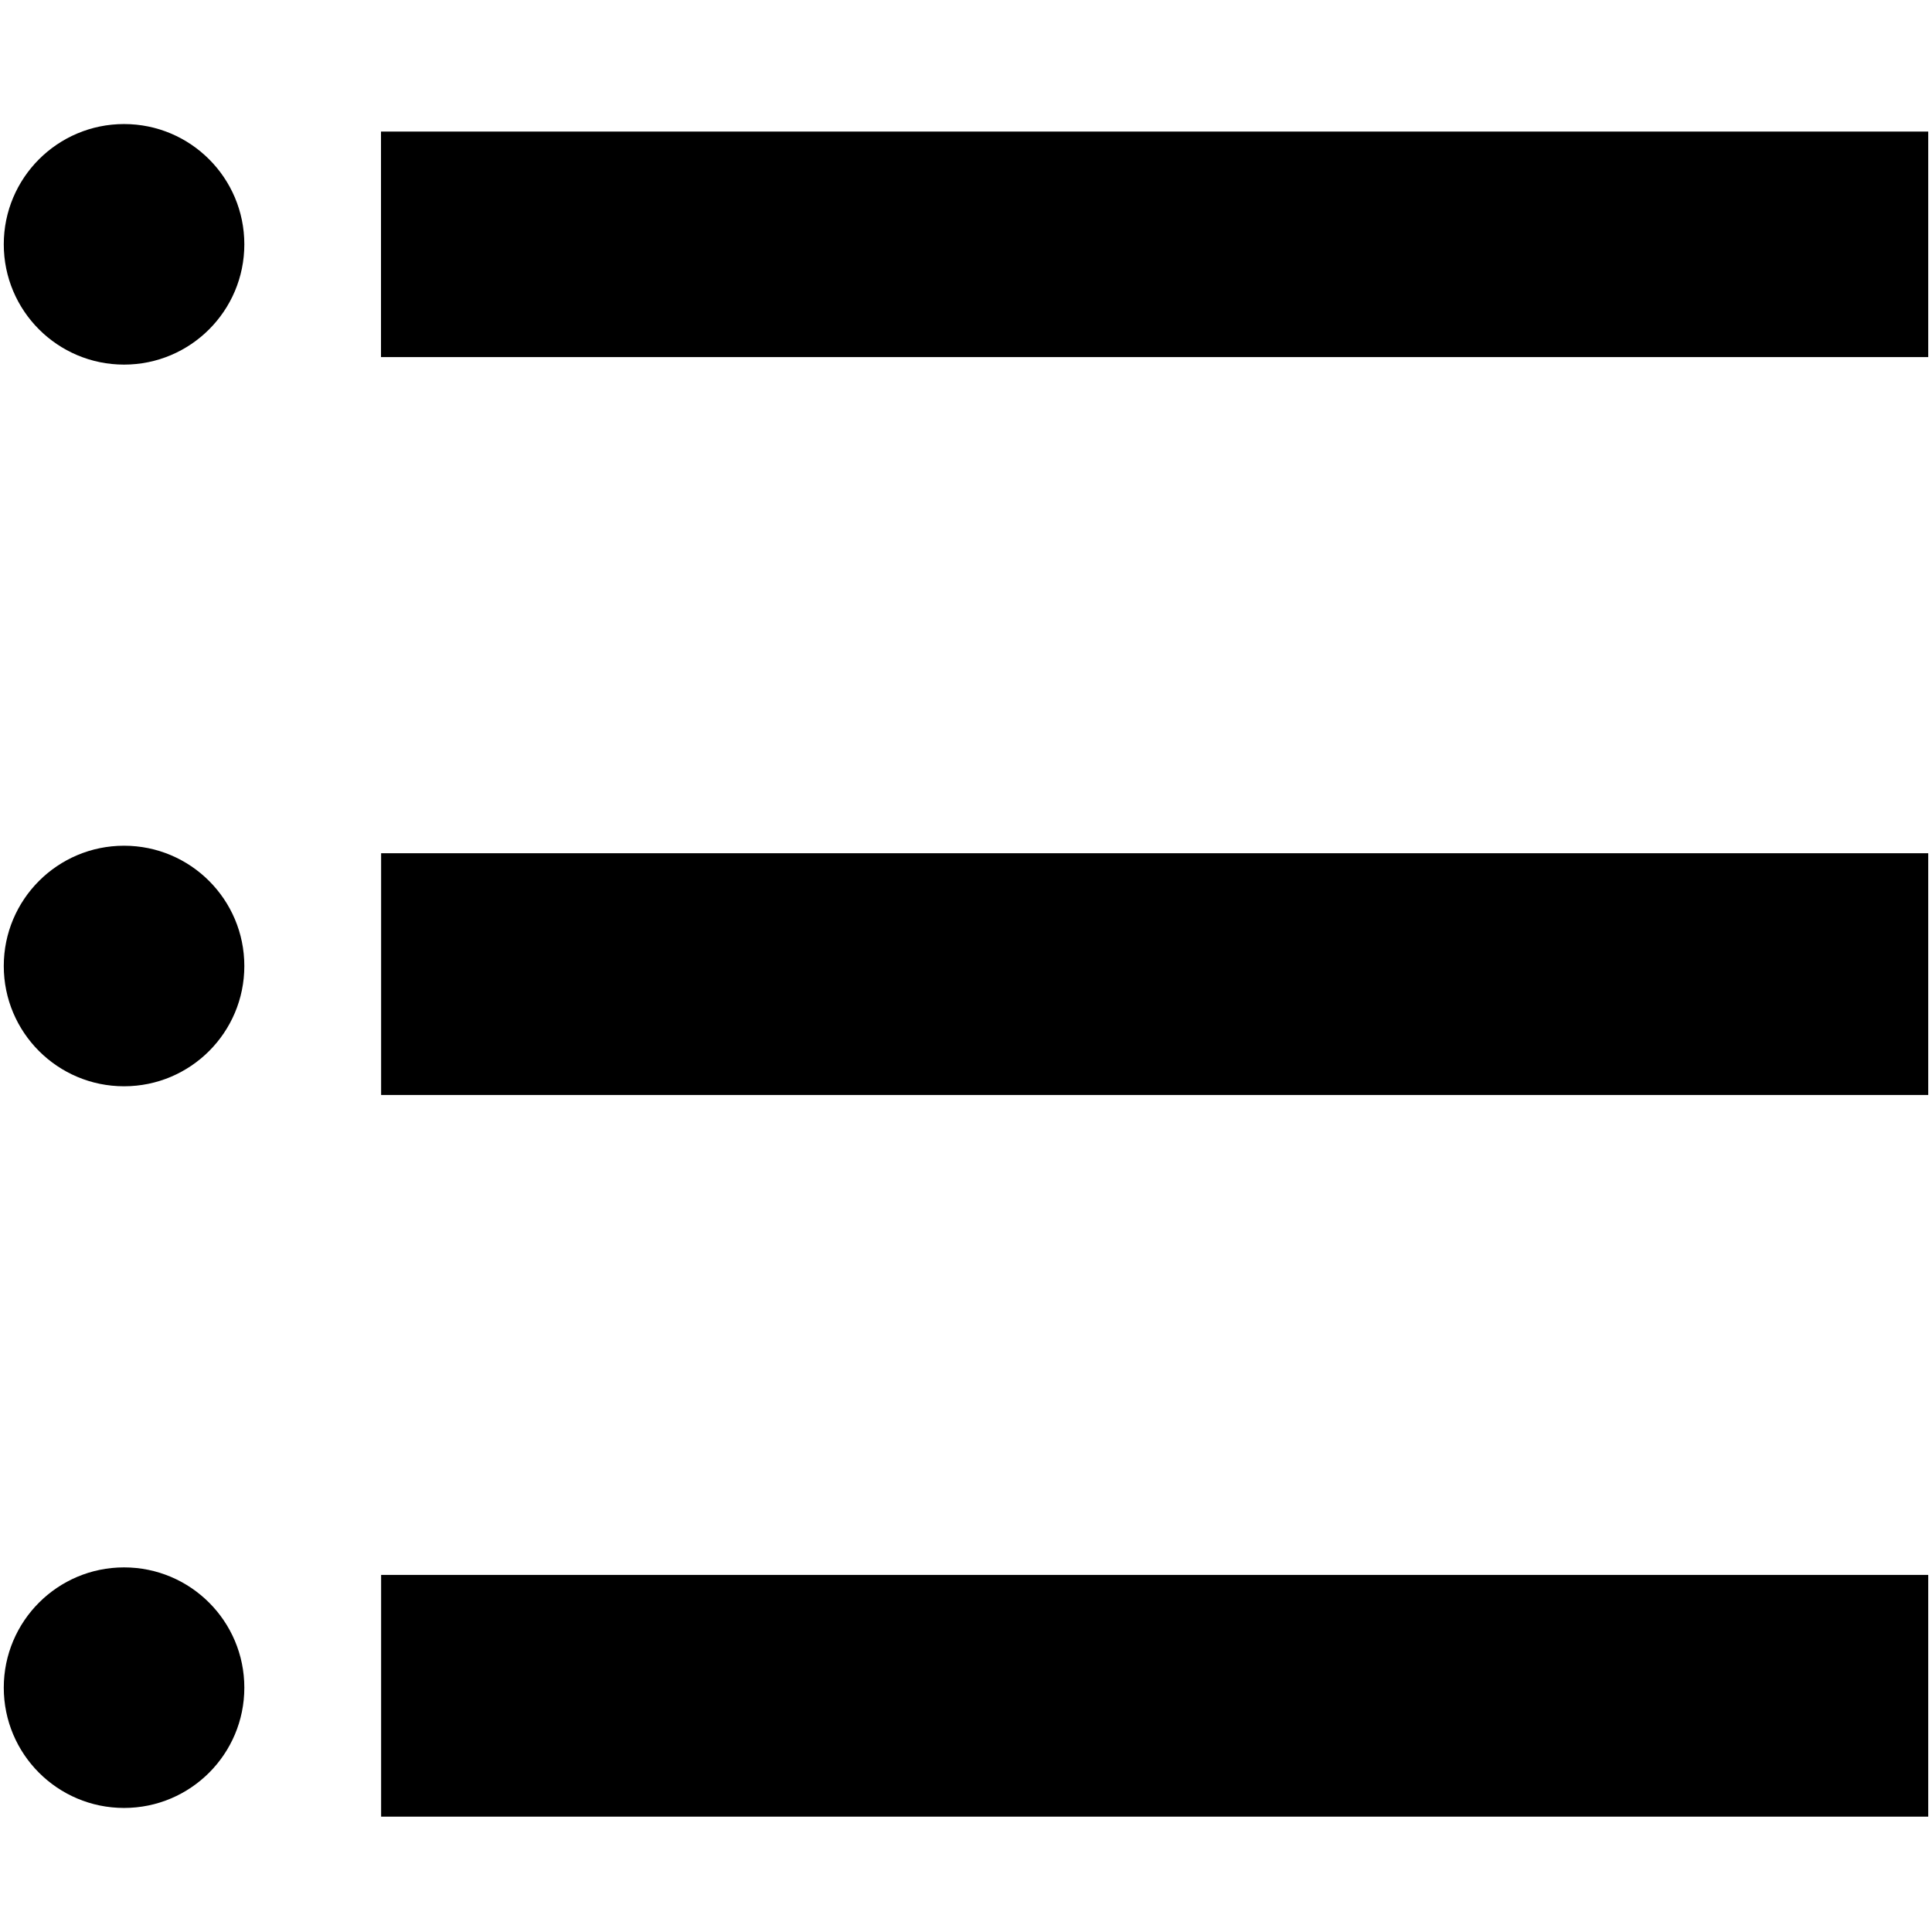
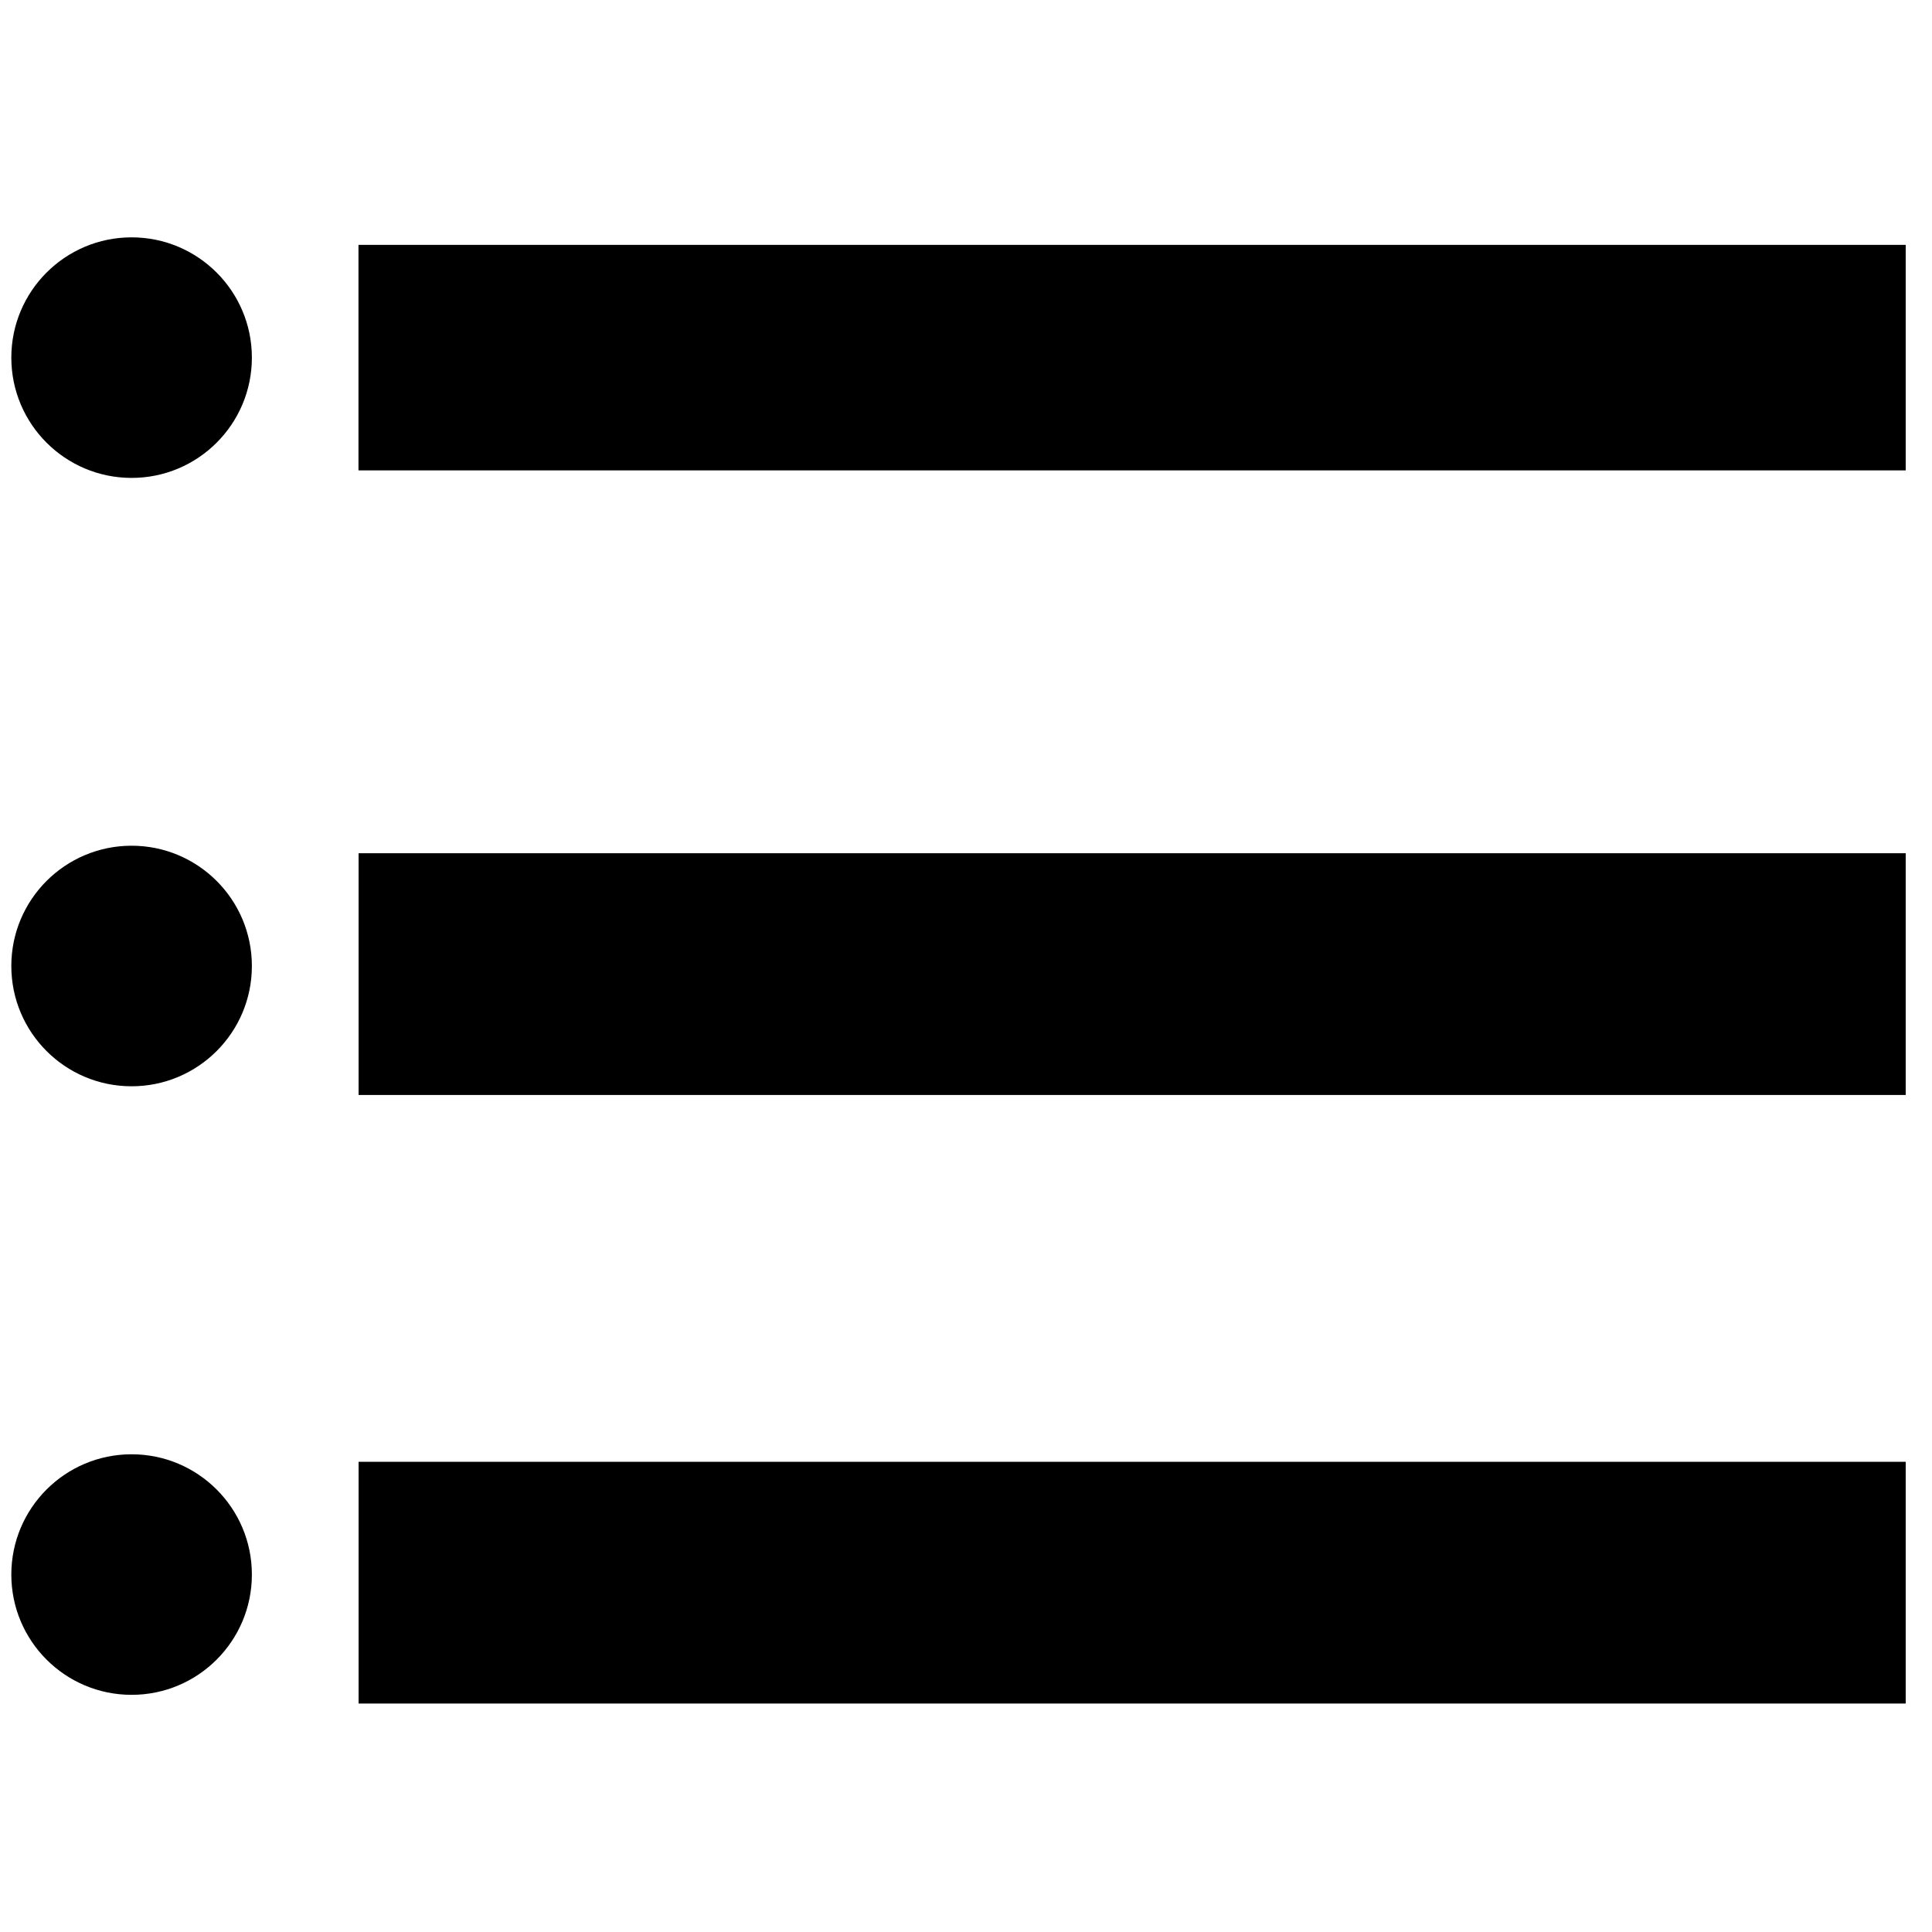
<svg xmlns="http://www.w3.org/2000/svg" width="100%" height="100%" viewBox="0 0 512 512" version="1.1" xml:space="preserve" style="fill-rule:evenodd;clip-rule:evenodd;stroke-linejoin:round;stroke-miterlimit:1.414;">
  <g>
-     <g>
-       <rect x="100.969" y="34.867" width="410.031" height="59.766" style="fill:#000;" />
-       <rect x="101" y="226.117" width="410" height="64.063" style="fill:#000;" />
-       <rect x="101" y="417.367" width="410" height="64.063" style="fill:#000;" />
-       <circle cx="32.875" cy="64.75" r="31.875" style="fill:#000;" />
-       <circle cx="32.875" cy="256" r="31.875" style="fill:#000;" />
-       <circle cx="32.875" cy="447.25" r="31.875" style="fill:#000;" />
-     </g>
+     <rect x="95" y="64.892" width="410.031" height="59.766" style="fill:#000;" />
+     <rect x="95.031" y="226.117" width="410" height="64.063" style="fill:#000;" />
+     <rect x="95.031" y="387.392" width="410" height="64.063" style="fill:#000;" />
+     <circle cx="34.875" cy="94.775" r="31.875" style="fill:#000;" />
+     <circle cx="34.875" cy="256" r="31.875" style="fill:#000;" />
+     <circle cx="34.875" cy="417.275" r="31.875" style="fill:#000;" />
  </g>
</svg>
